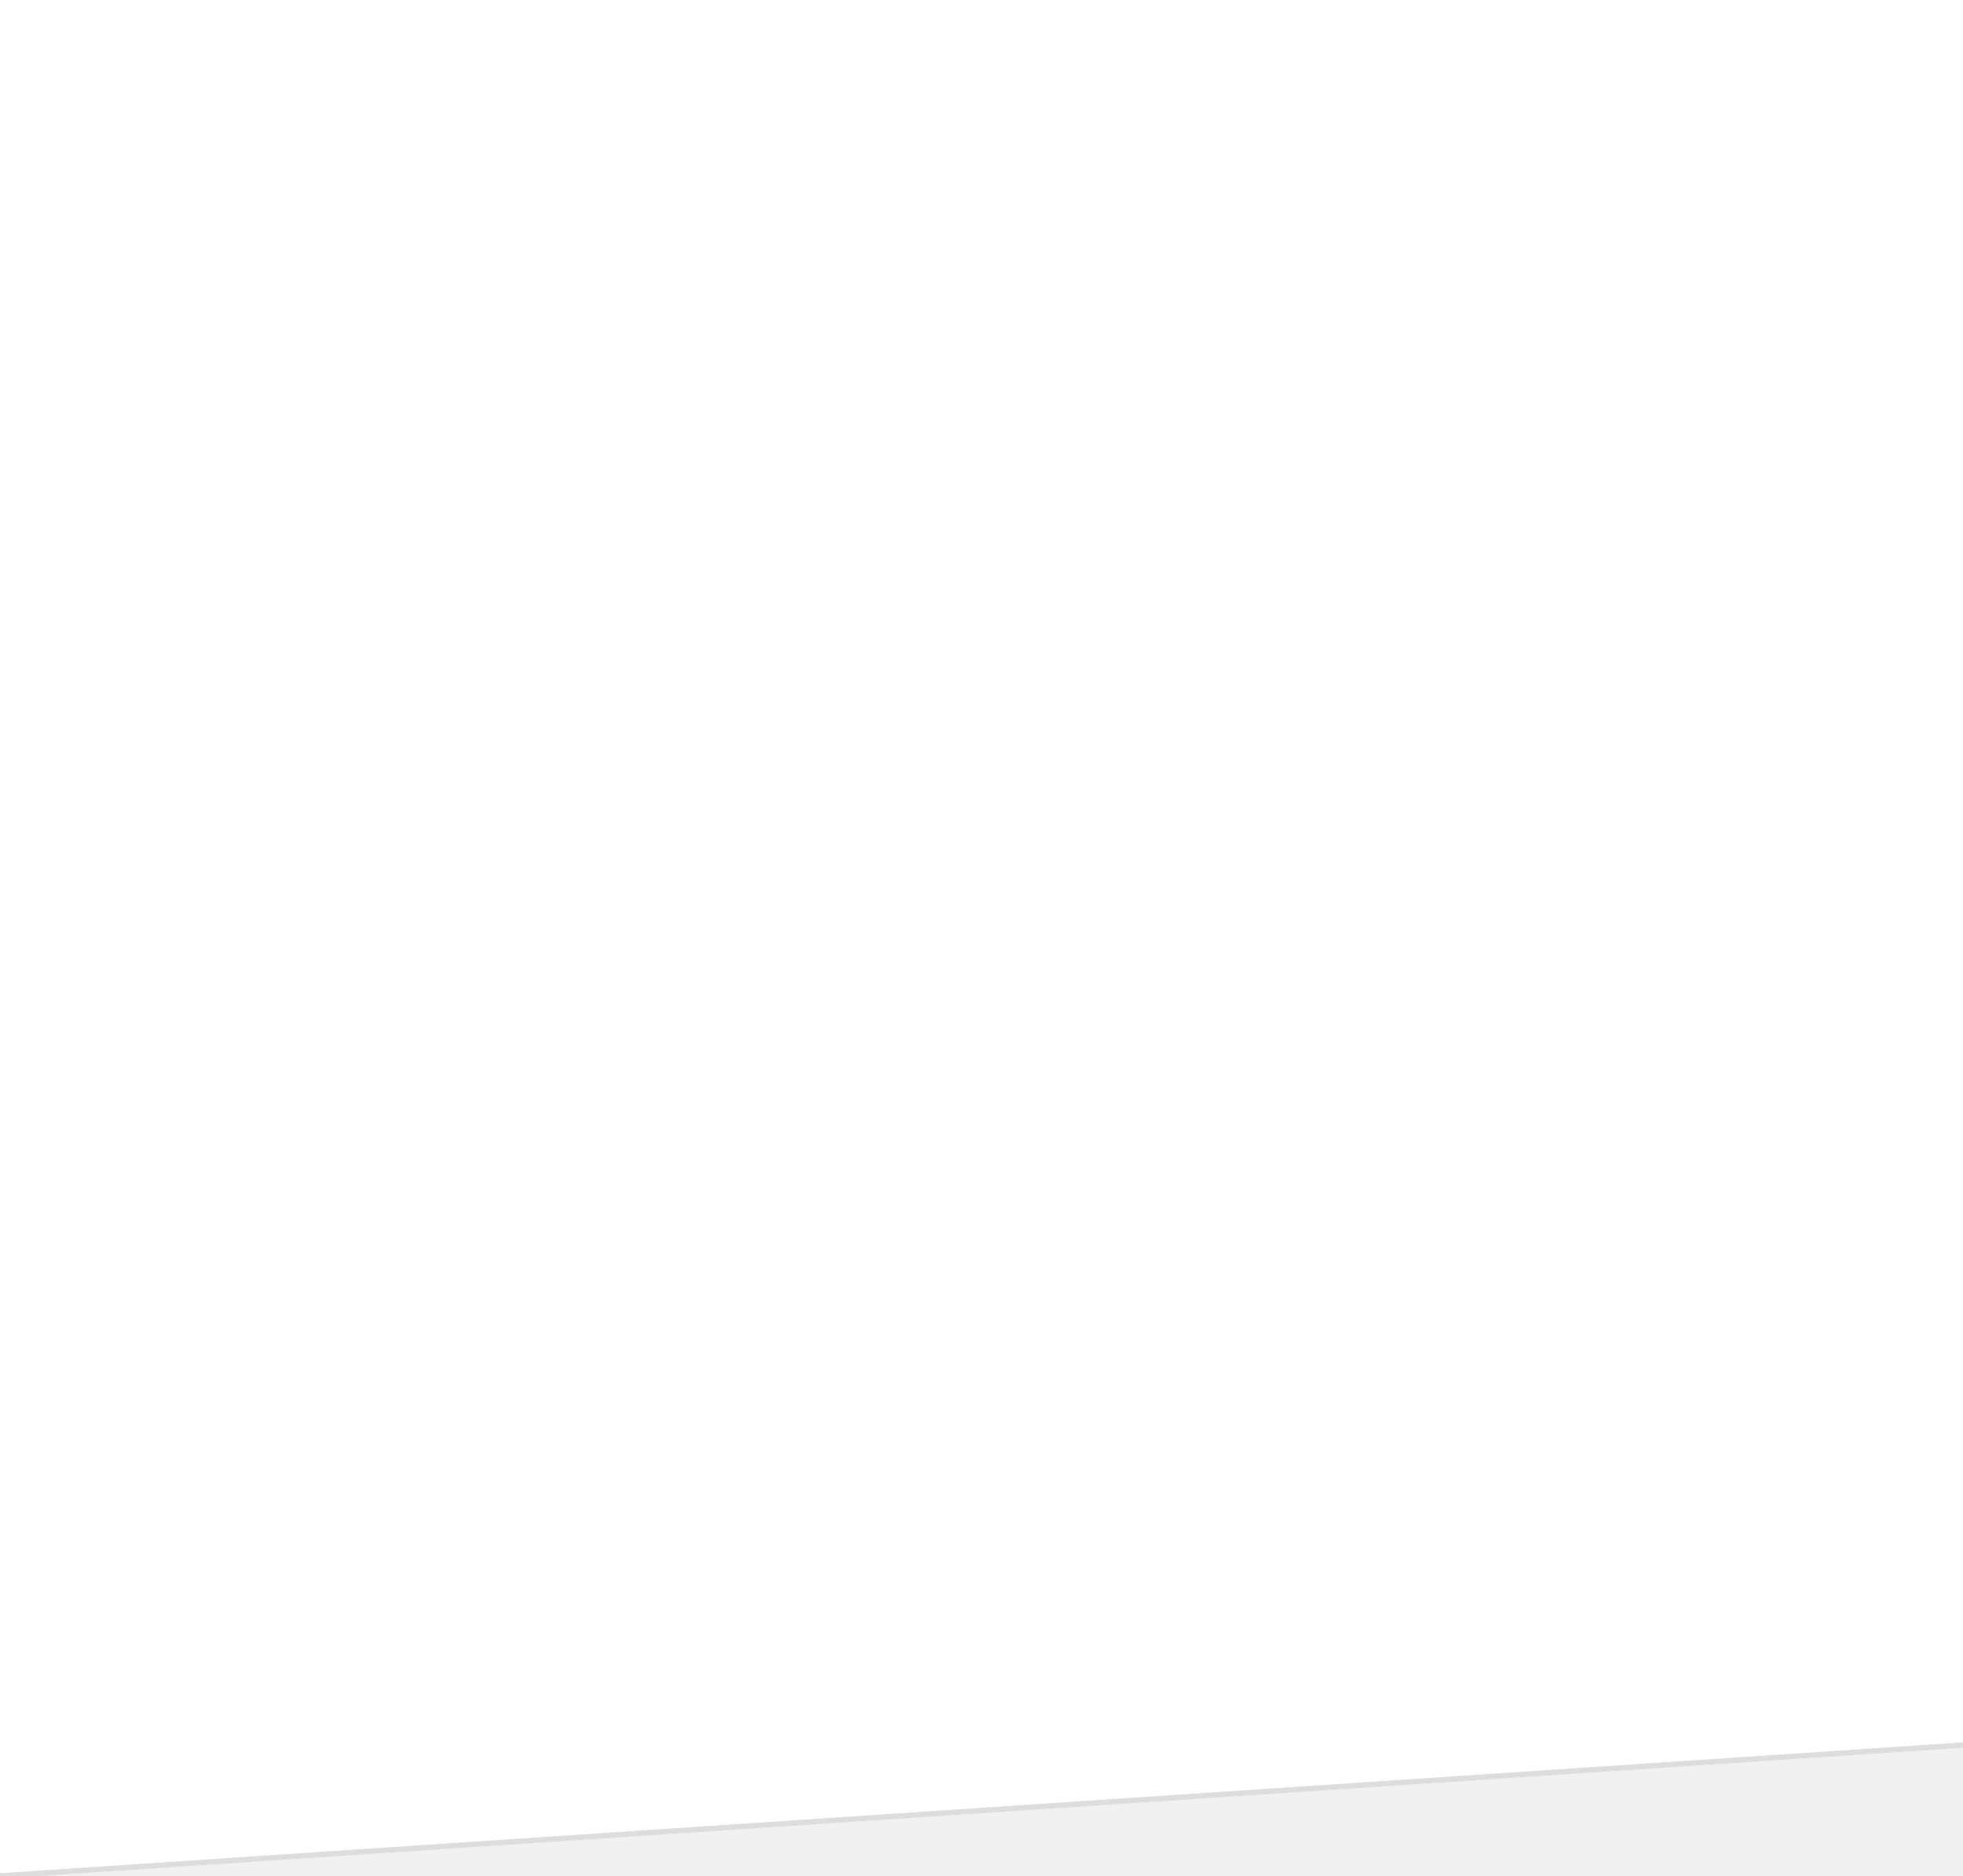
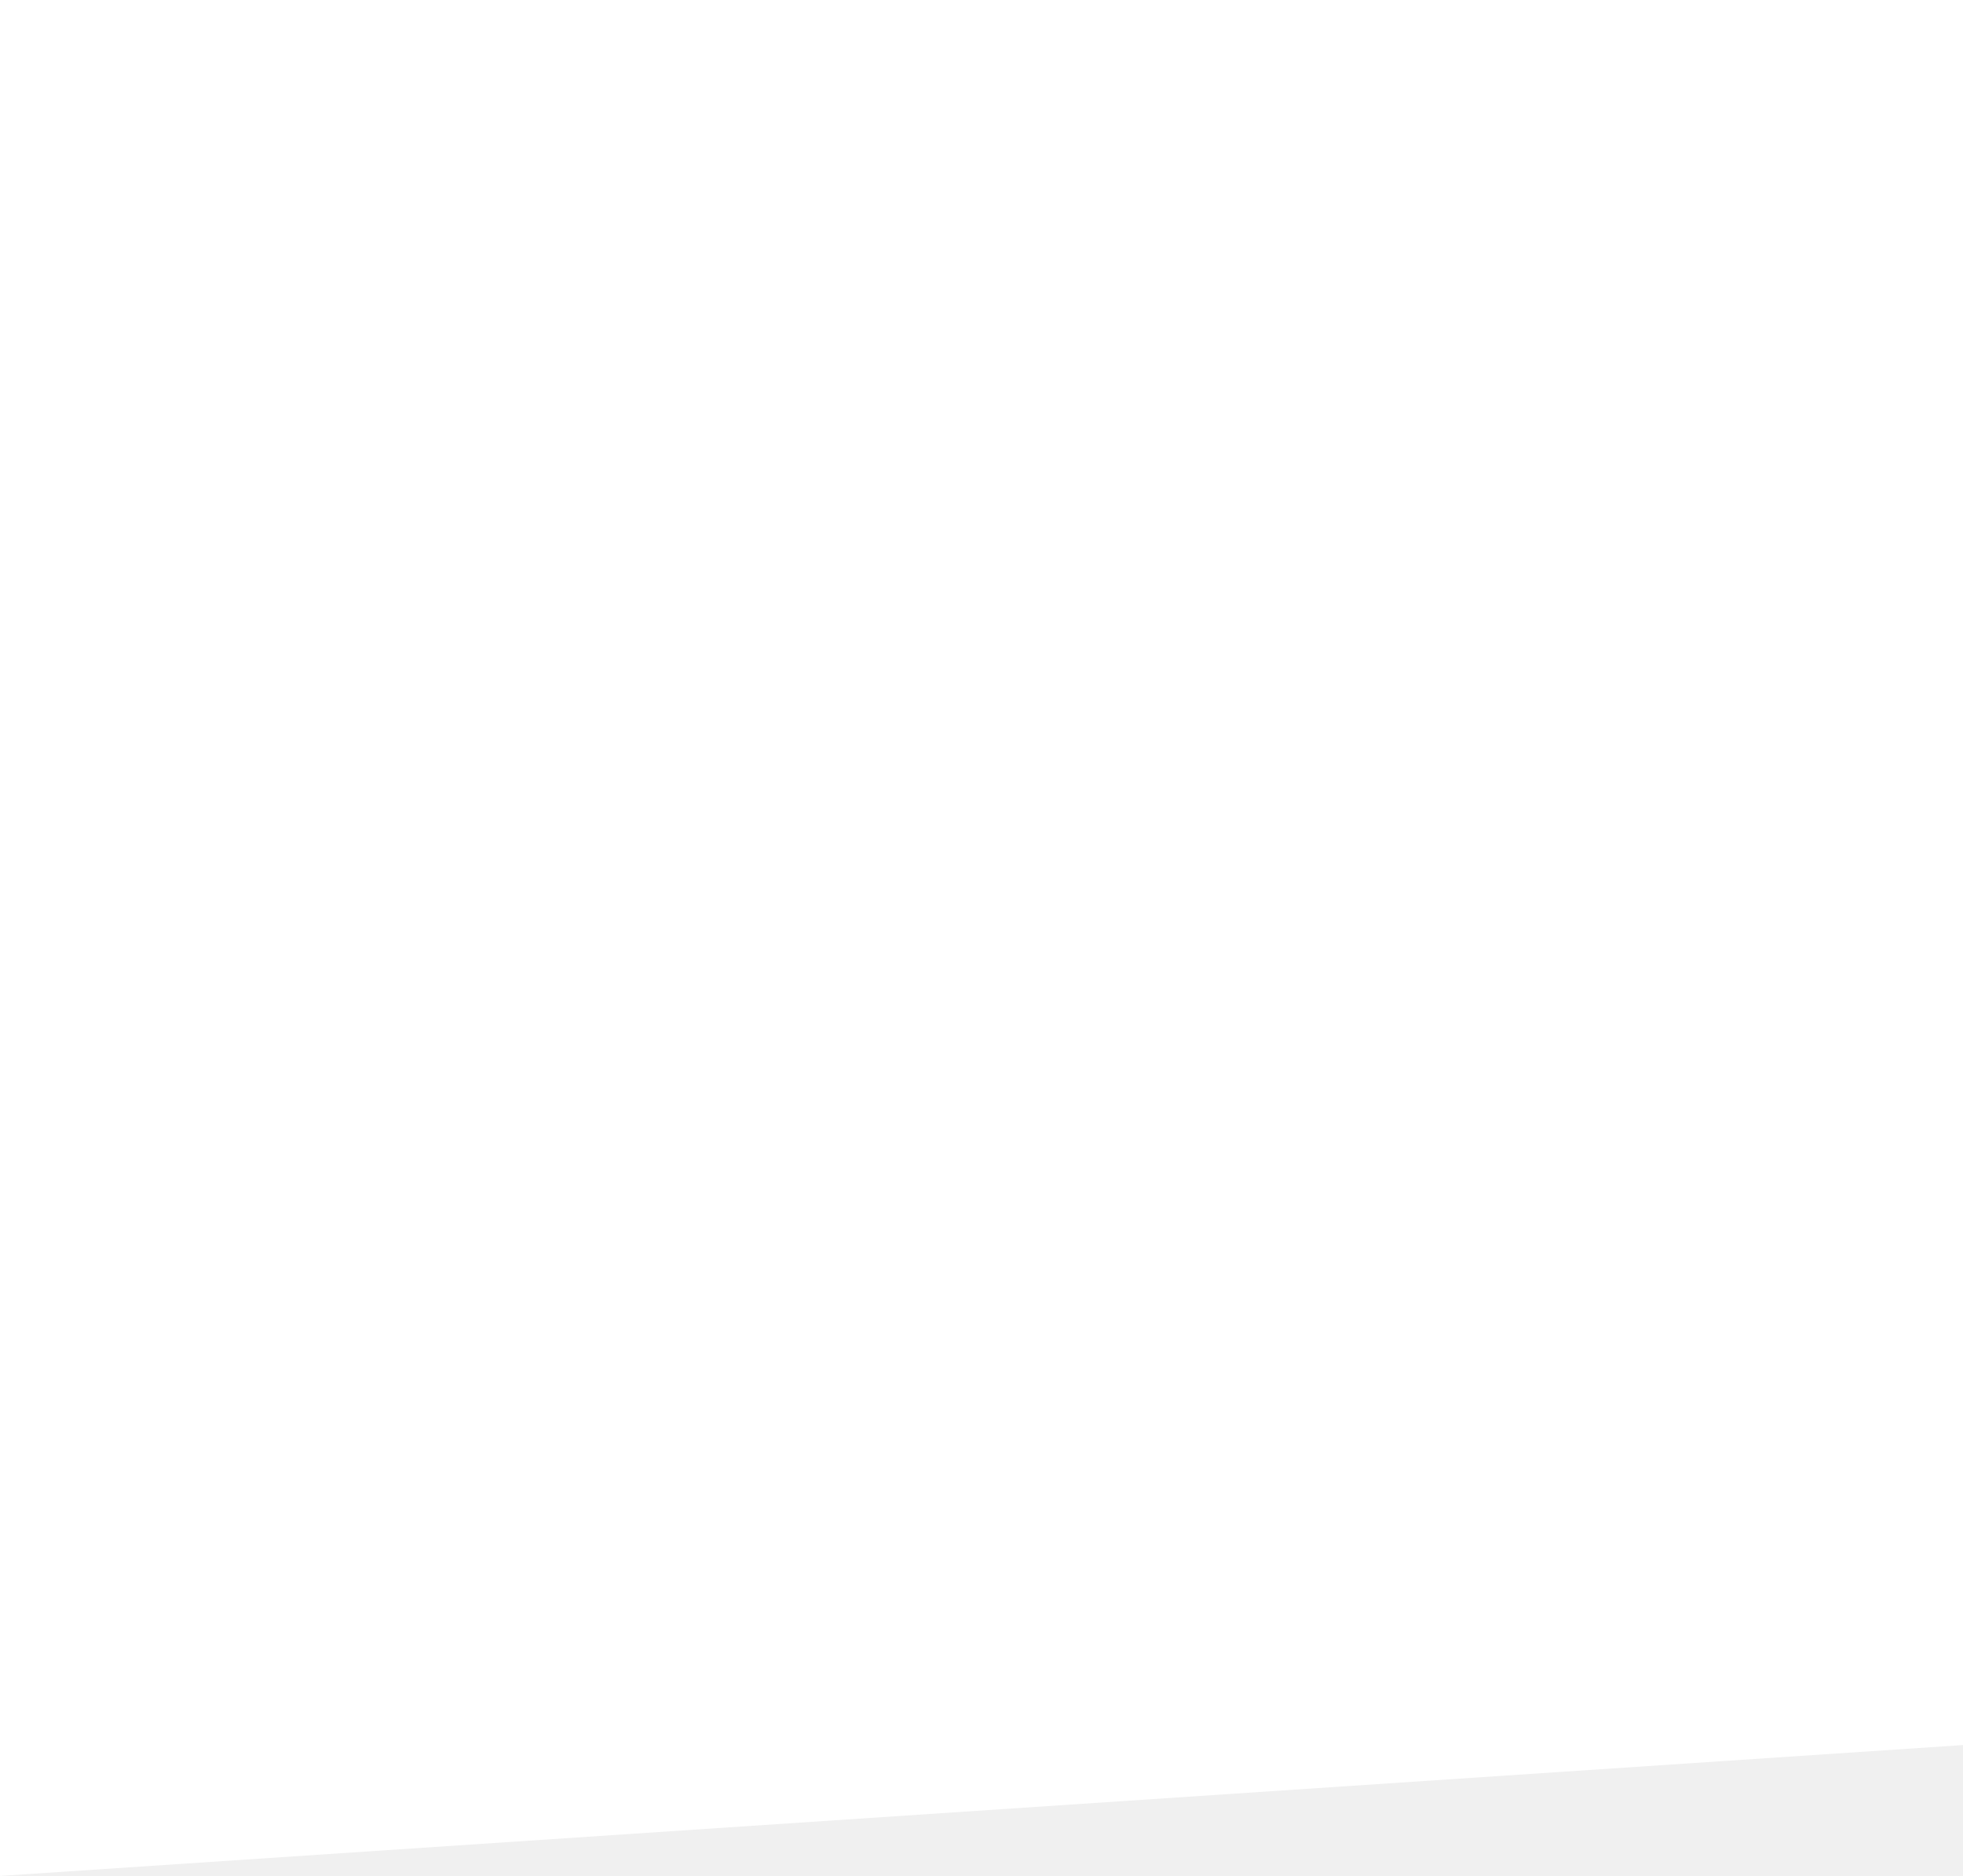
<svg xmlns="http://www.w3.org/2000/svg" viewBox="0 0 360 344" version="1.1" style="width:100%; border-bottom:1px solid #dddddd;">
  <g stroke="none" stroke-width="1" fill="none" fill-rule="evenodd">
    <g fill="#ffffff">
      <g>
        <polygon points="0 0 360 0 360 320 0 344" />
-         <line x1="0" y1="344" x2="360" y2="320" style="stroke:#dddddd;stroke-width:1" />
      </g>
    </g>
  </g>
</svg>
